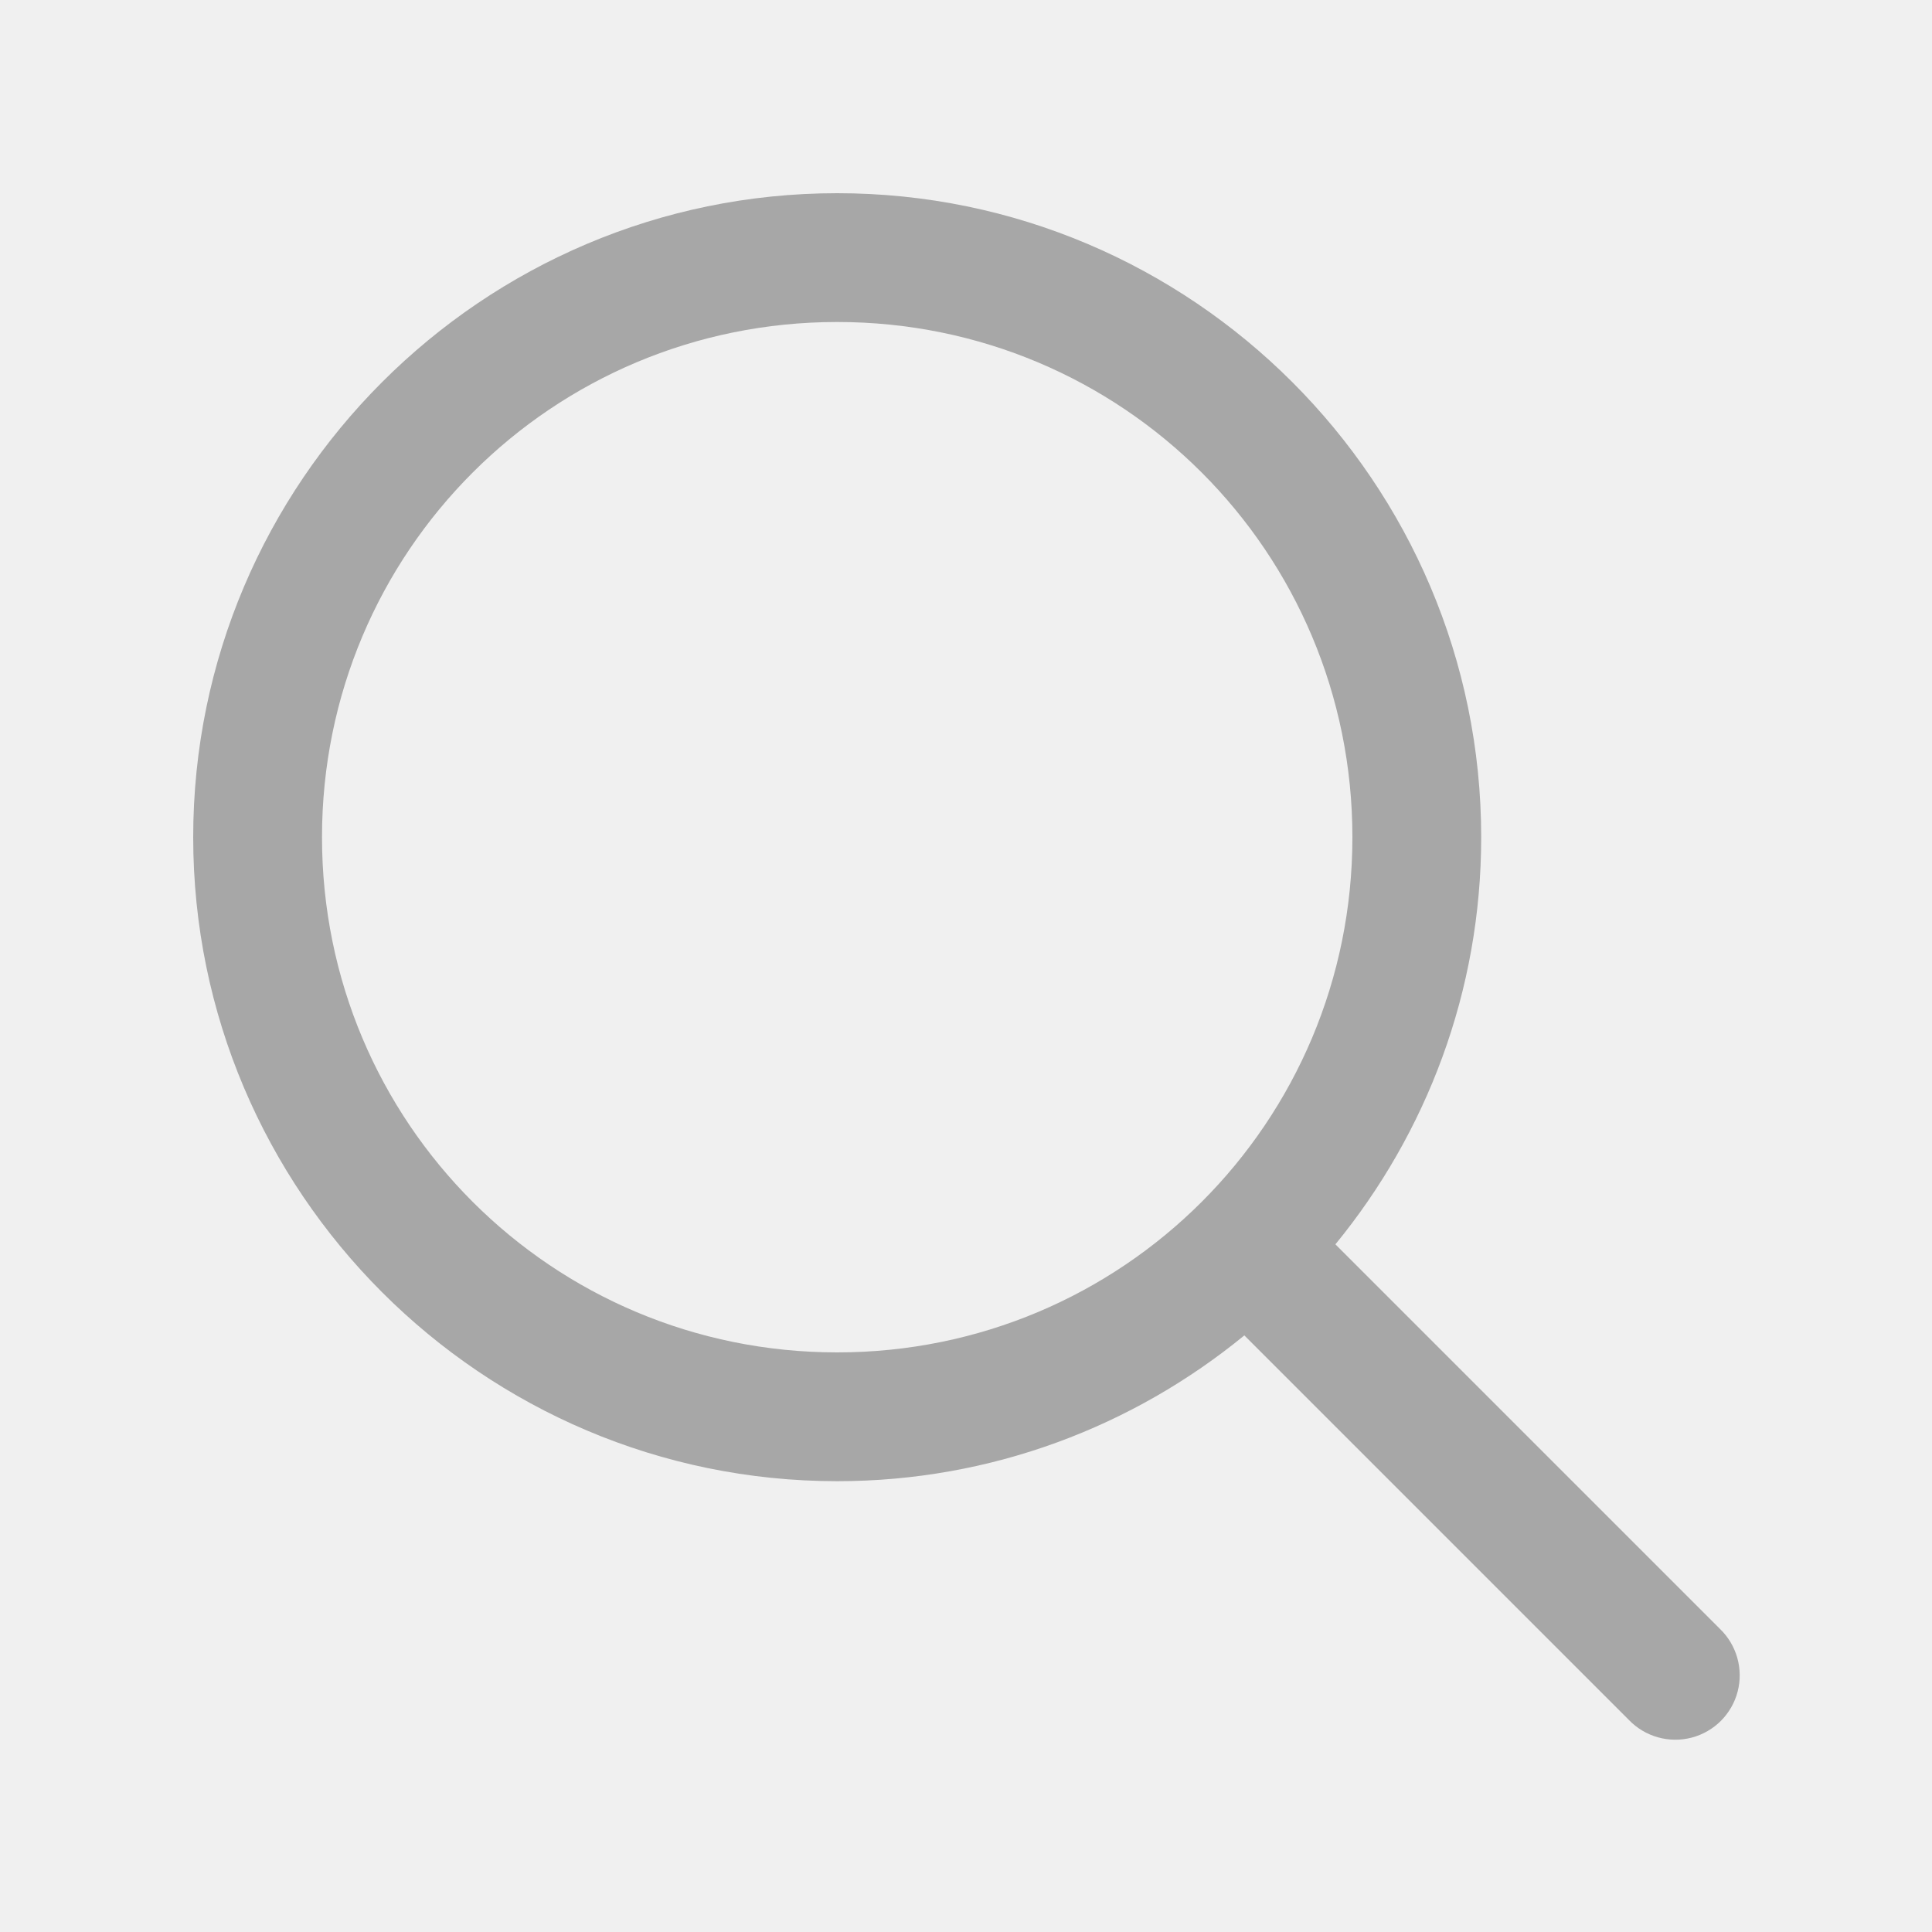
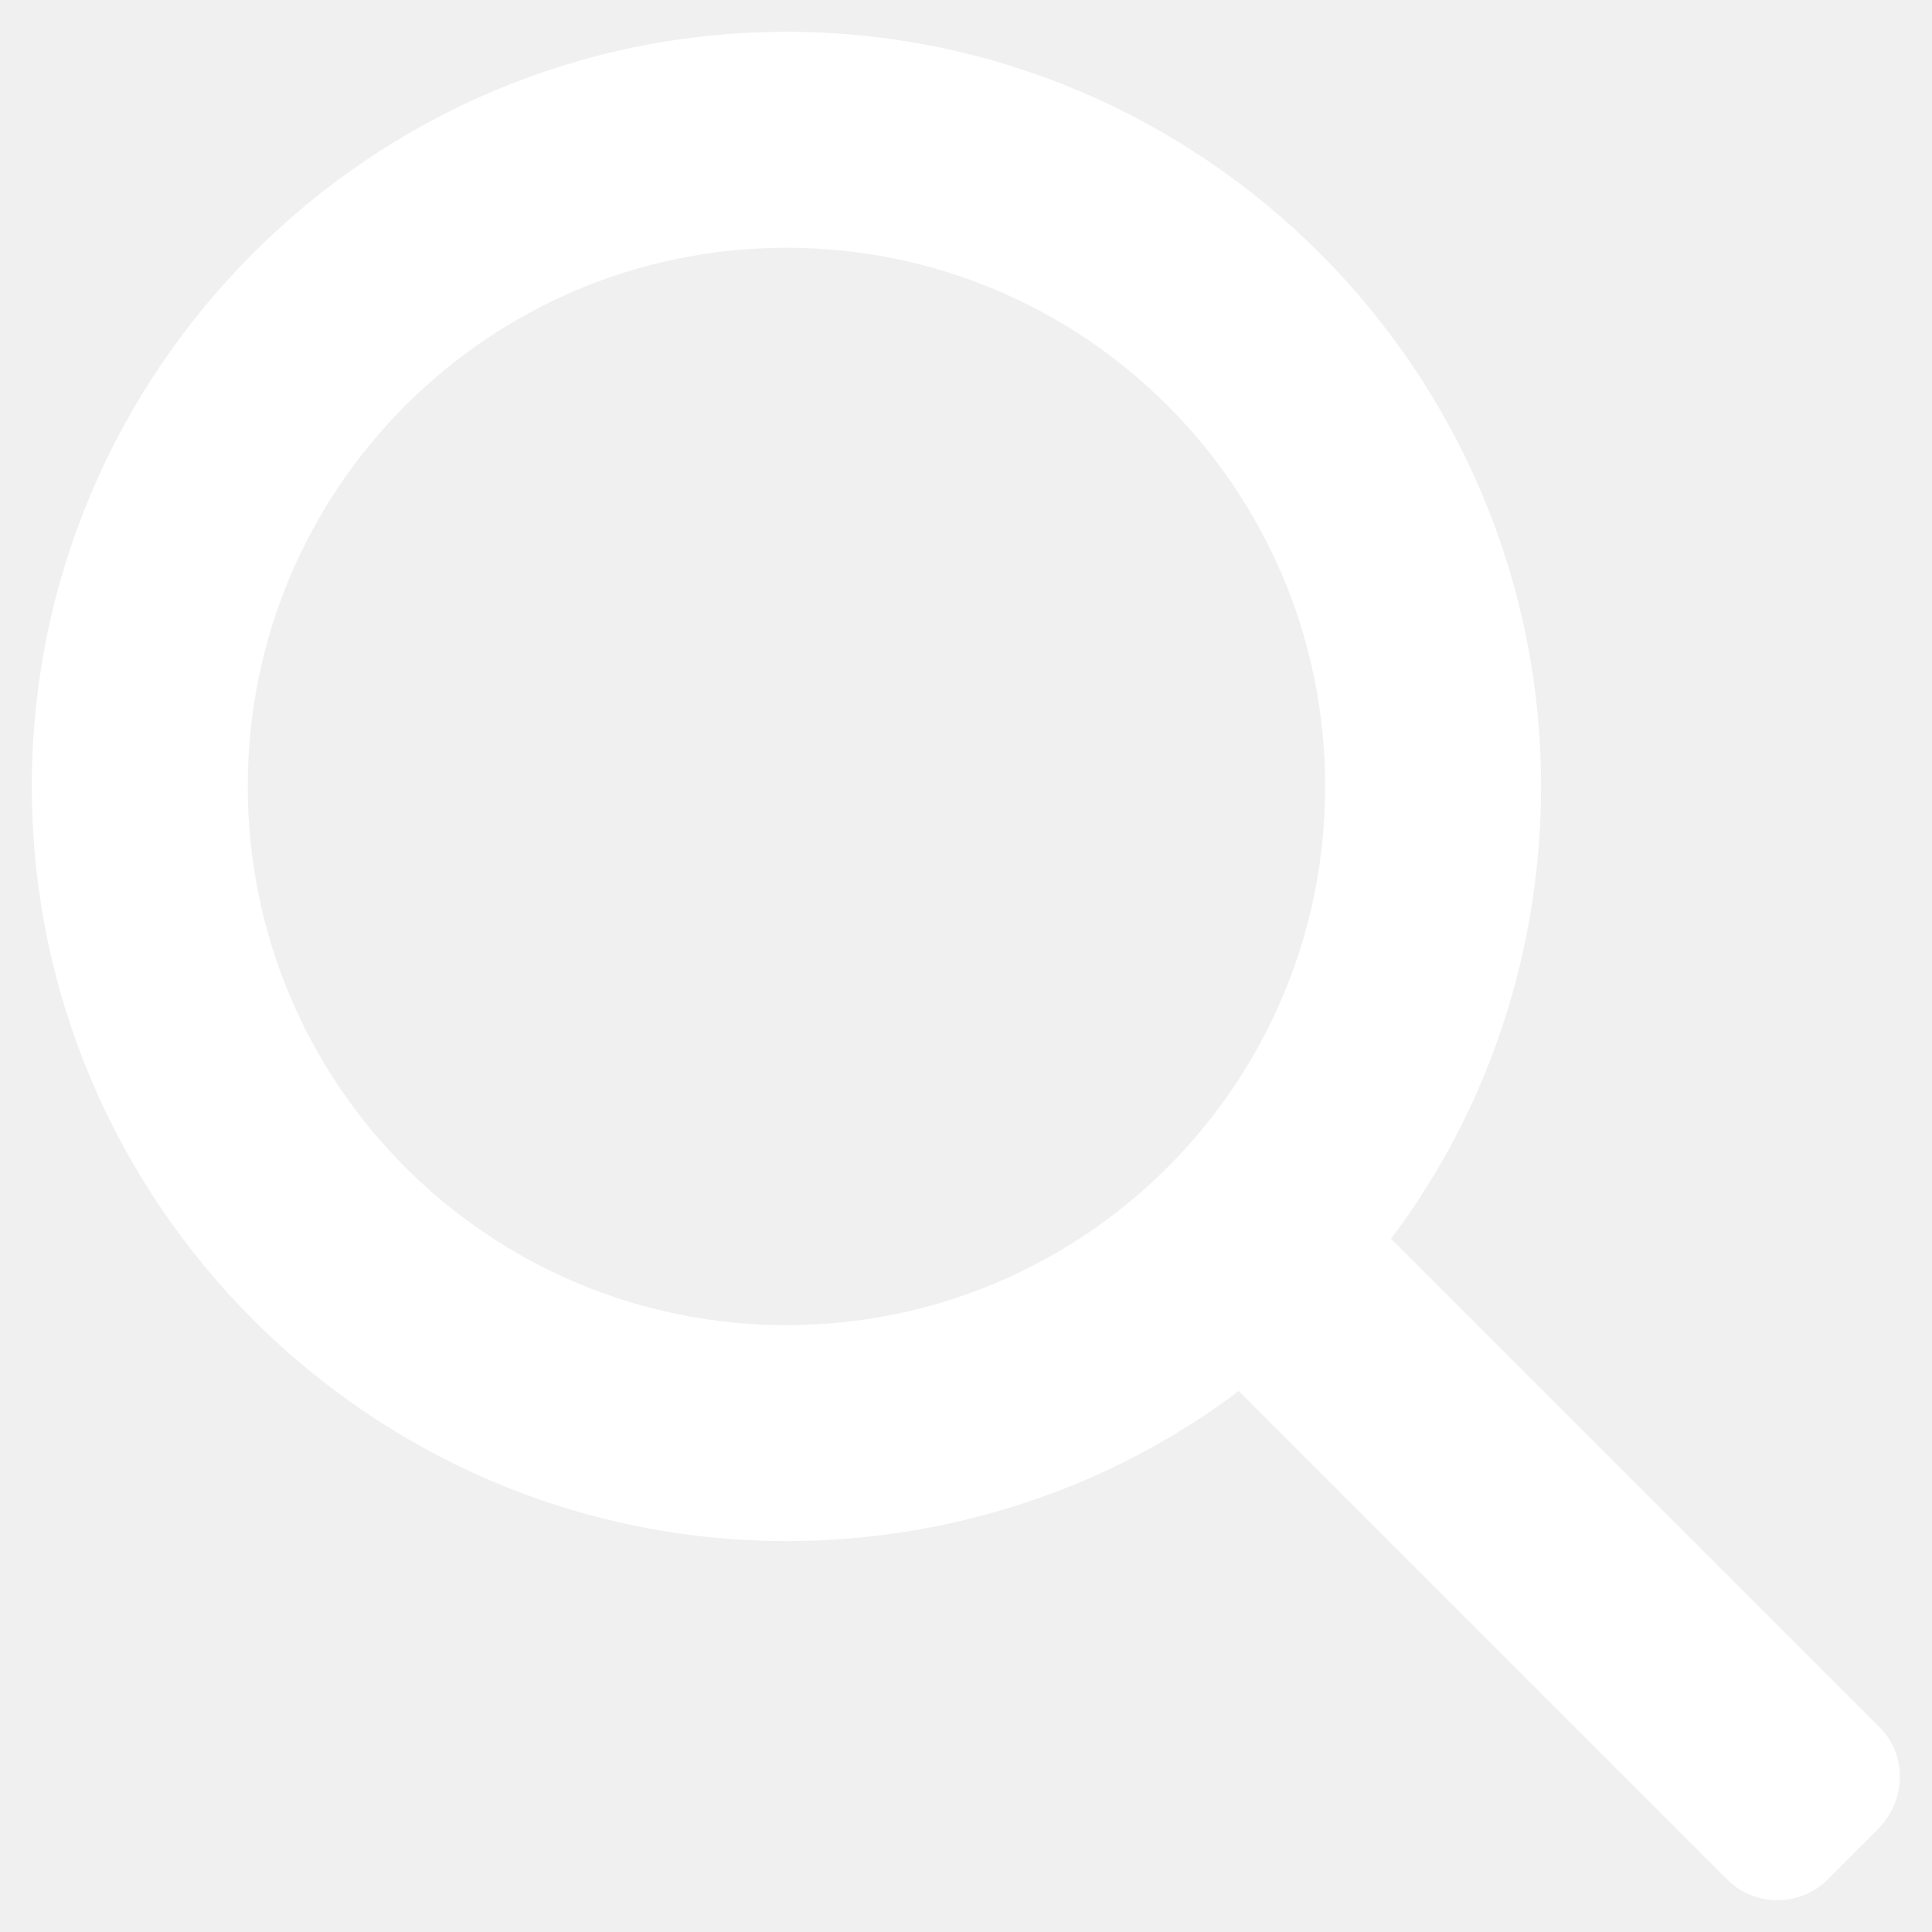
- <svg xmlns="http://www.w3.org/2000/svg" viewBox="0,0,256,256" width="30px" height="30px" fill-rule="nonzero">
-   <g fill="#a7a7a7" fill-rule="nonzero" stroke="none" stroke-width="1" stroke-linecap="butt" stroke-linejoin="miter" stroke-miterlimit="10" stroke-dasharray="" stroke-dashoffset="0" font-family="none" font-weight="none" font-size="none" text-anchor="none" style="mix-blend-mode: normal">
-     <g transform="scale(8.53333,8.53333)">
-       <path d="M13,3c-5.511,0 -10,4.489 -10,10c0,5.511 4.489,10 10,10c2.397,0 4.597,-0.851 6.322,-2.264l5.971,5.971c0.251,0.261 0.623,0.366 0.974,0.275c0.35,-0.091 0.624,-0.365 0.715,-0.715c0.091,-0.35 -0.014,-0.723 -0.275,-0.974l-5.971,-5.971c1.413,-1.725 2.264,-3.926 2.264,-6.322c0,-5.511 -4.489,-10 -10,-10zM13,5c4.43,0 8,3.57 8,8c0,4.43 -3.57,8 -8,8c-4.43,0 -8,-3.57 -8,-8c0,-4.43 3.57,-8 8,-8z" />
-     </g>
-   </g>
+ <svg xmlns="http://www.w3.org/2000/svg" version="1.1" id="レイヤー_1" x="0px" y="0px" viewBox="0 0 85 85" style="enable-background:new 0 0 85 85;" xml:space="preserve">
+   <style type="text/css">
+ 	.st0{fill:#FFFFFF;}
+ </style>
+   <path class="st0" d="M82.7,76L61.2,54.5c4.3-5.7,6.6-12.7,6.6-19.9c0-18.3-14.9-33.2-33.2-33.2S1.4,16.3,1.4,34.6  c0,18.3,14.9,33.2,33.2,33.2c7.2,0,14.2-2.3,19.9-6.6L76,82.7c0.6,0.6,1.4,0.9,2.2,0.9c0.8,0,1.6-0.3,2.2-0.9l2.2-2.2  C83.9,79.2,83.9,77.2,82.7,76z M34.6,10.9c13.1,0,23.7,10.6,23.7,23.7S47.7,58.3,34.6,58.3S10.9,47.7,10.9,34.6S21.5,10.9,34.6,10.9  z" />
</svg>
